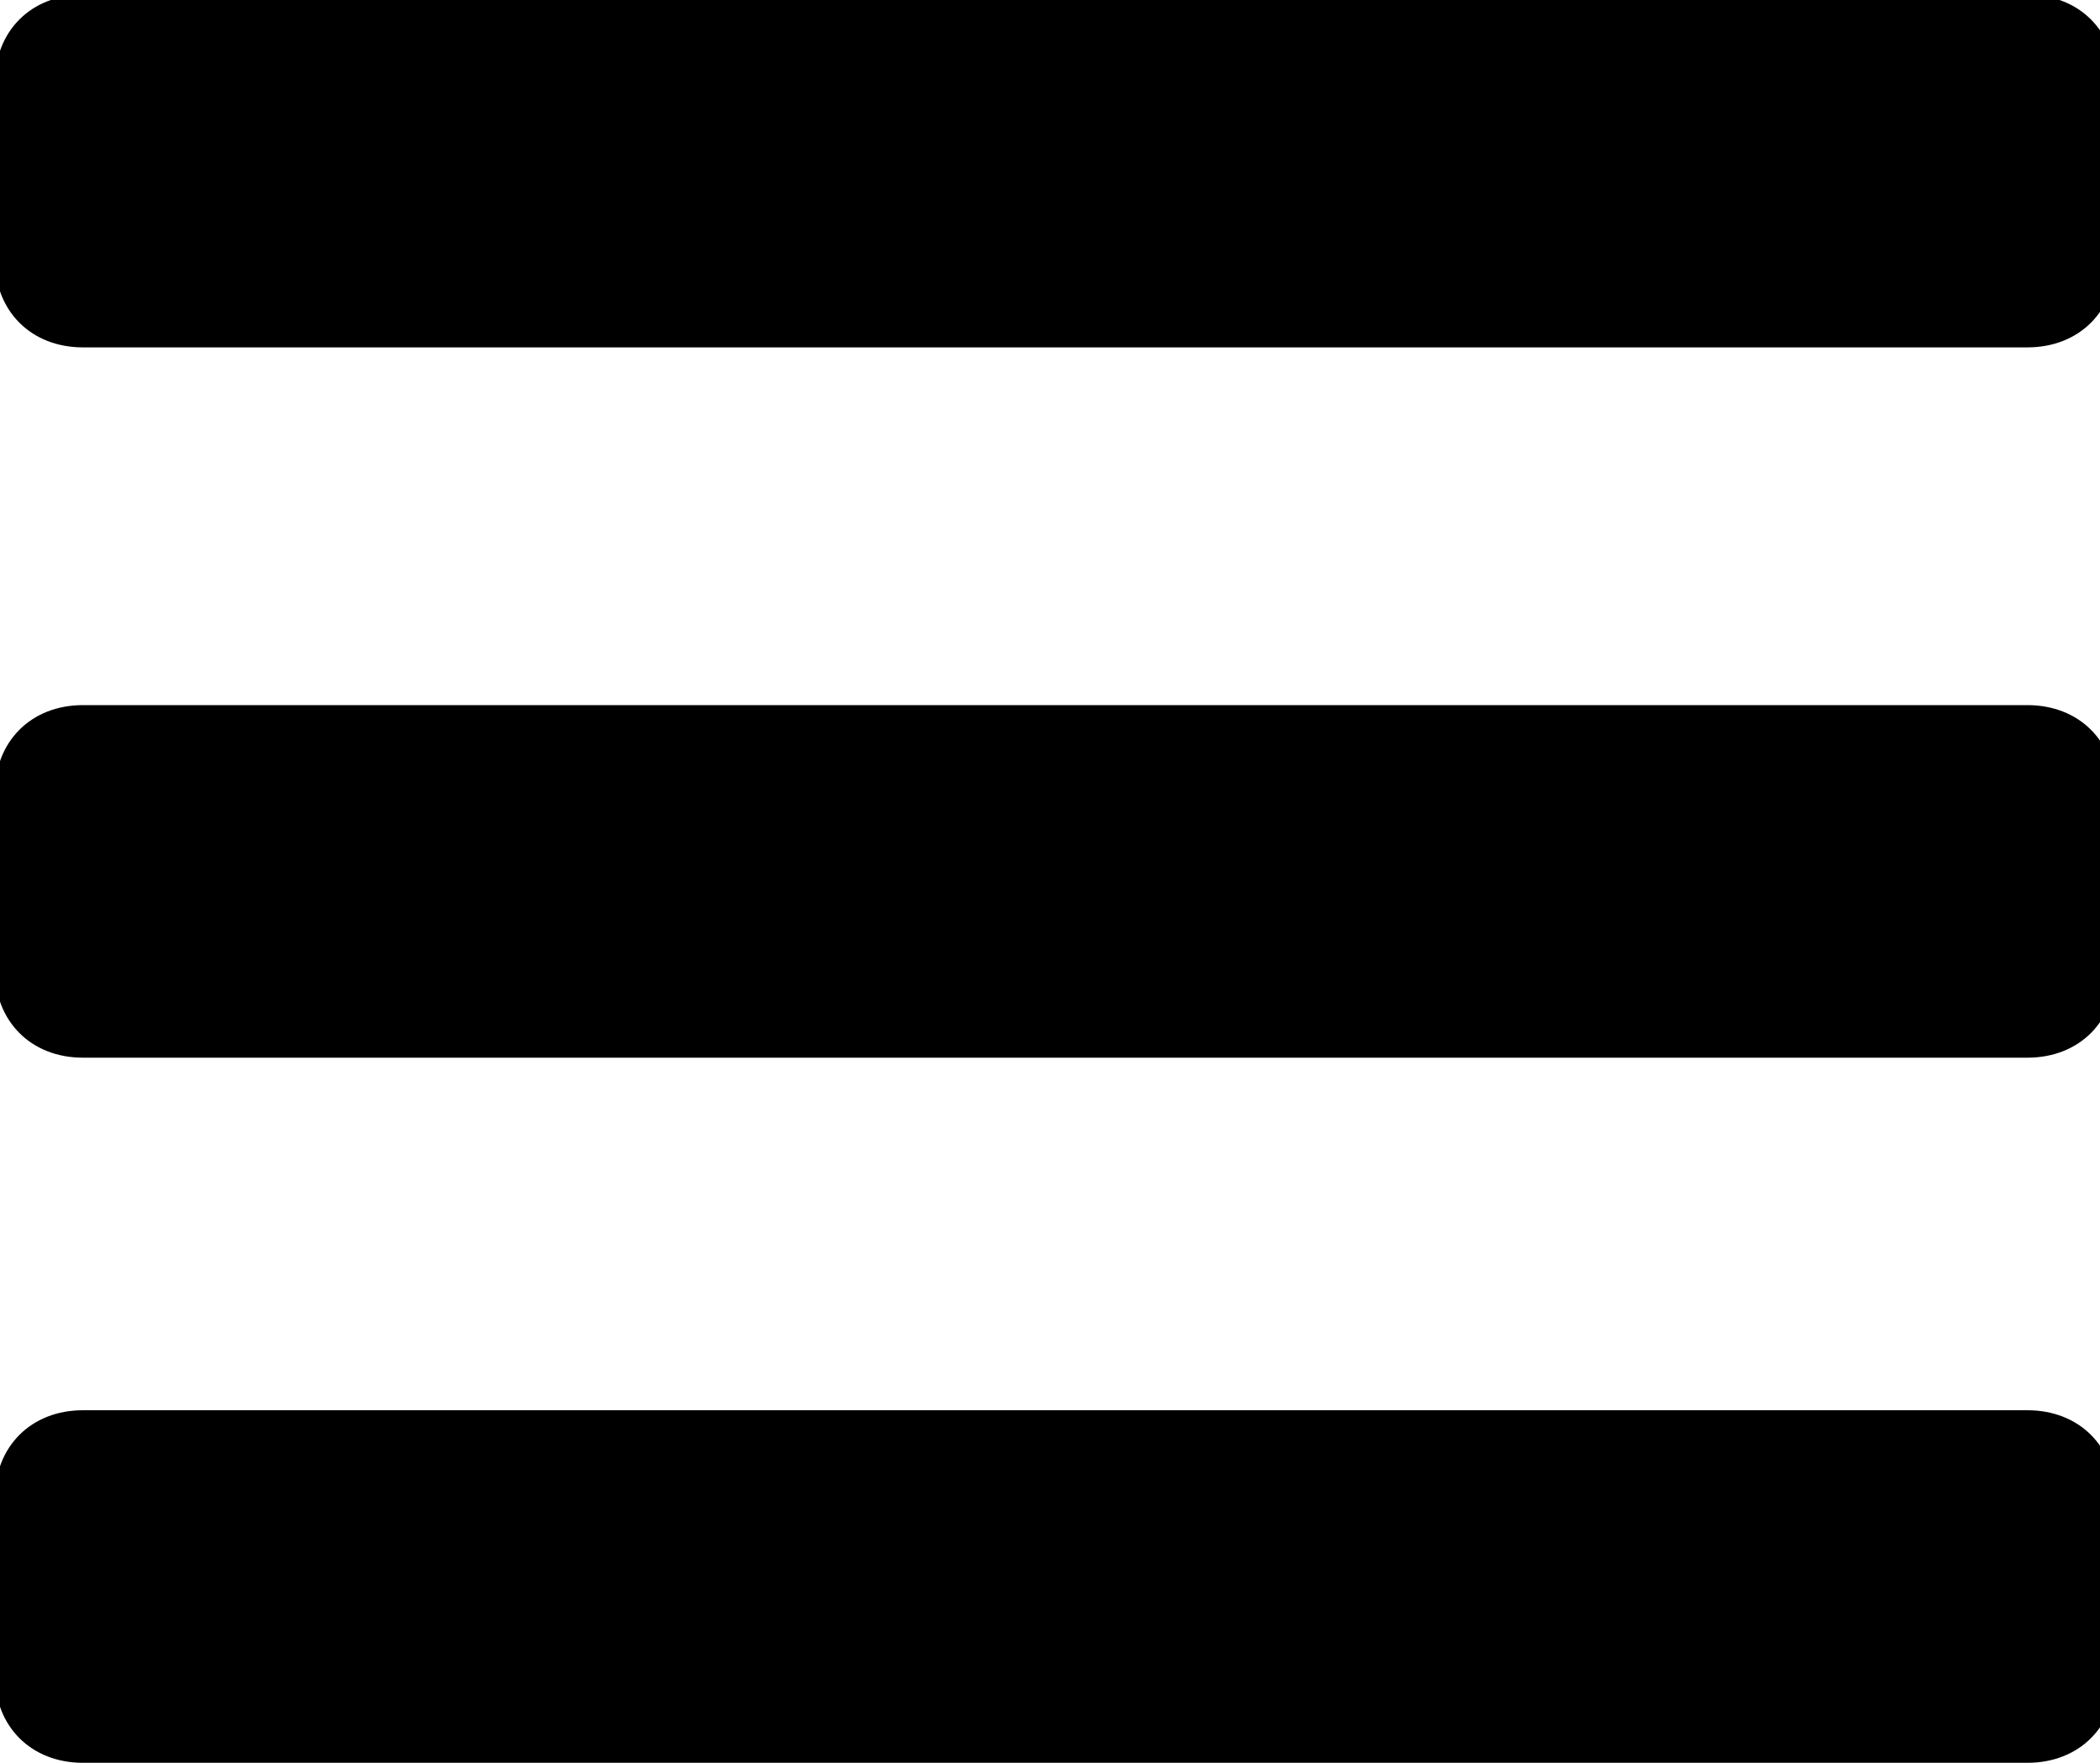
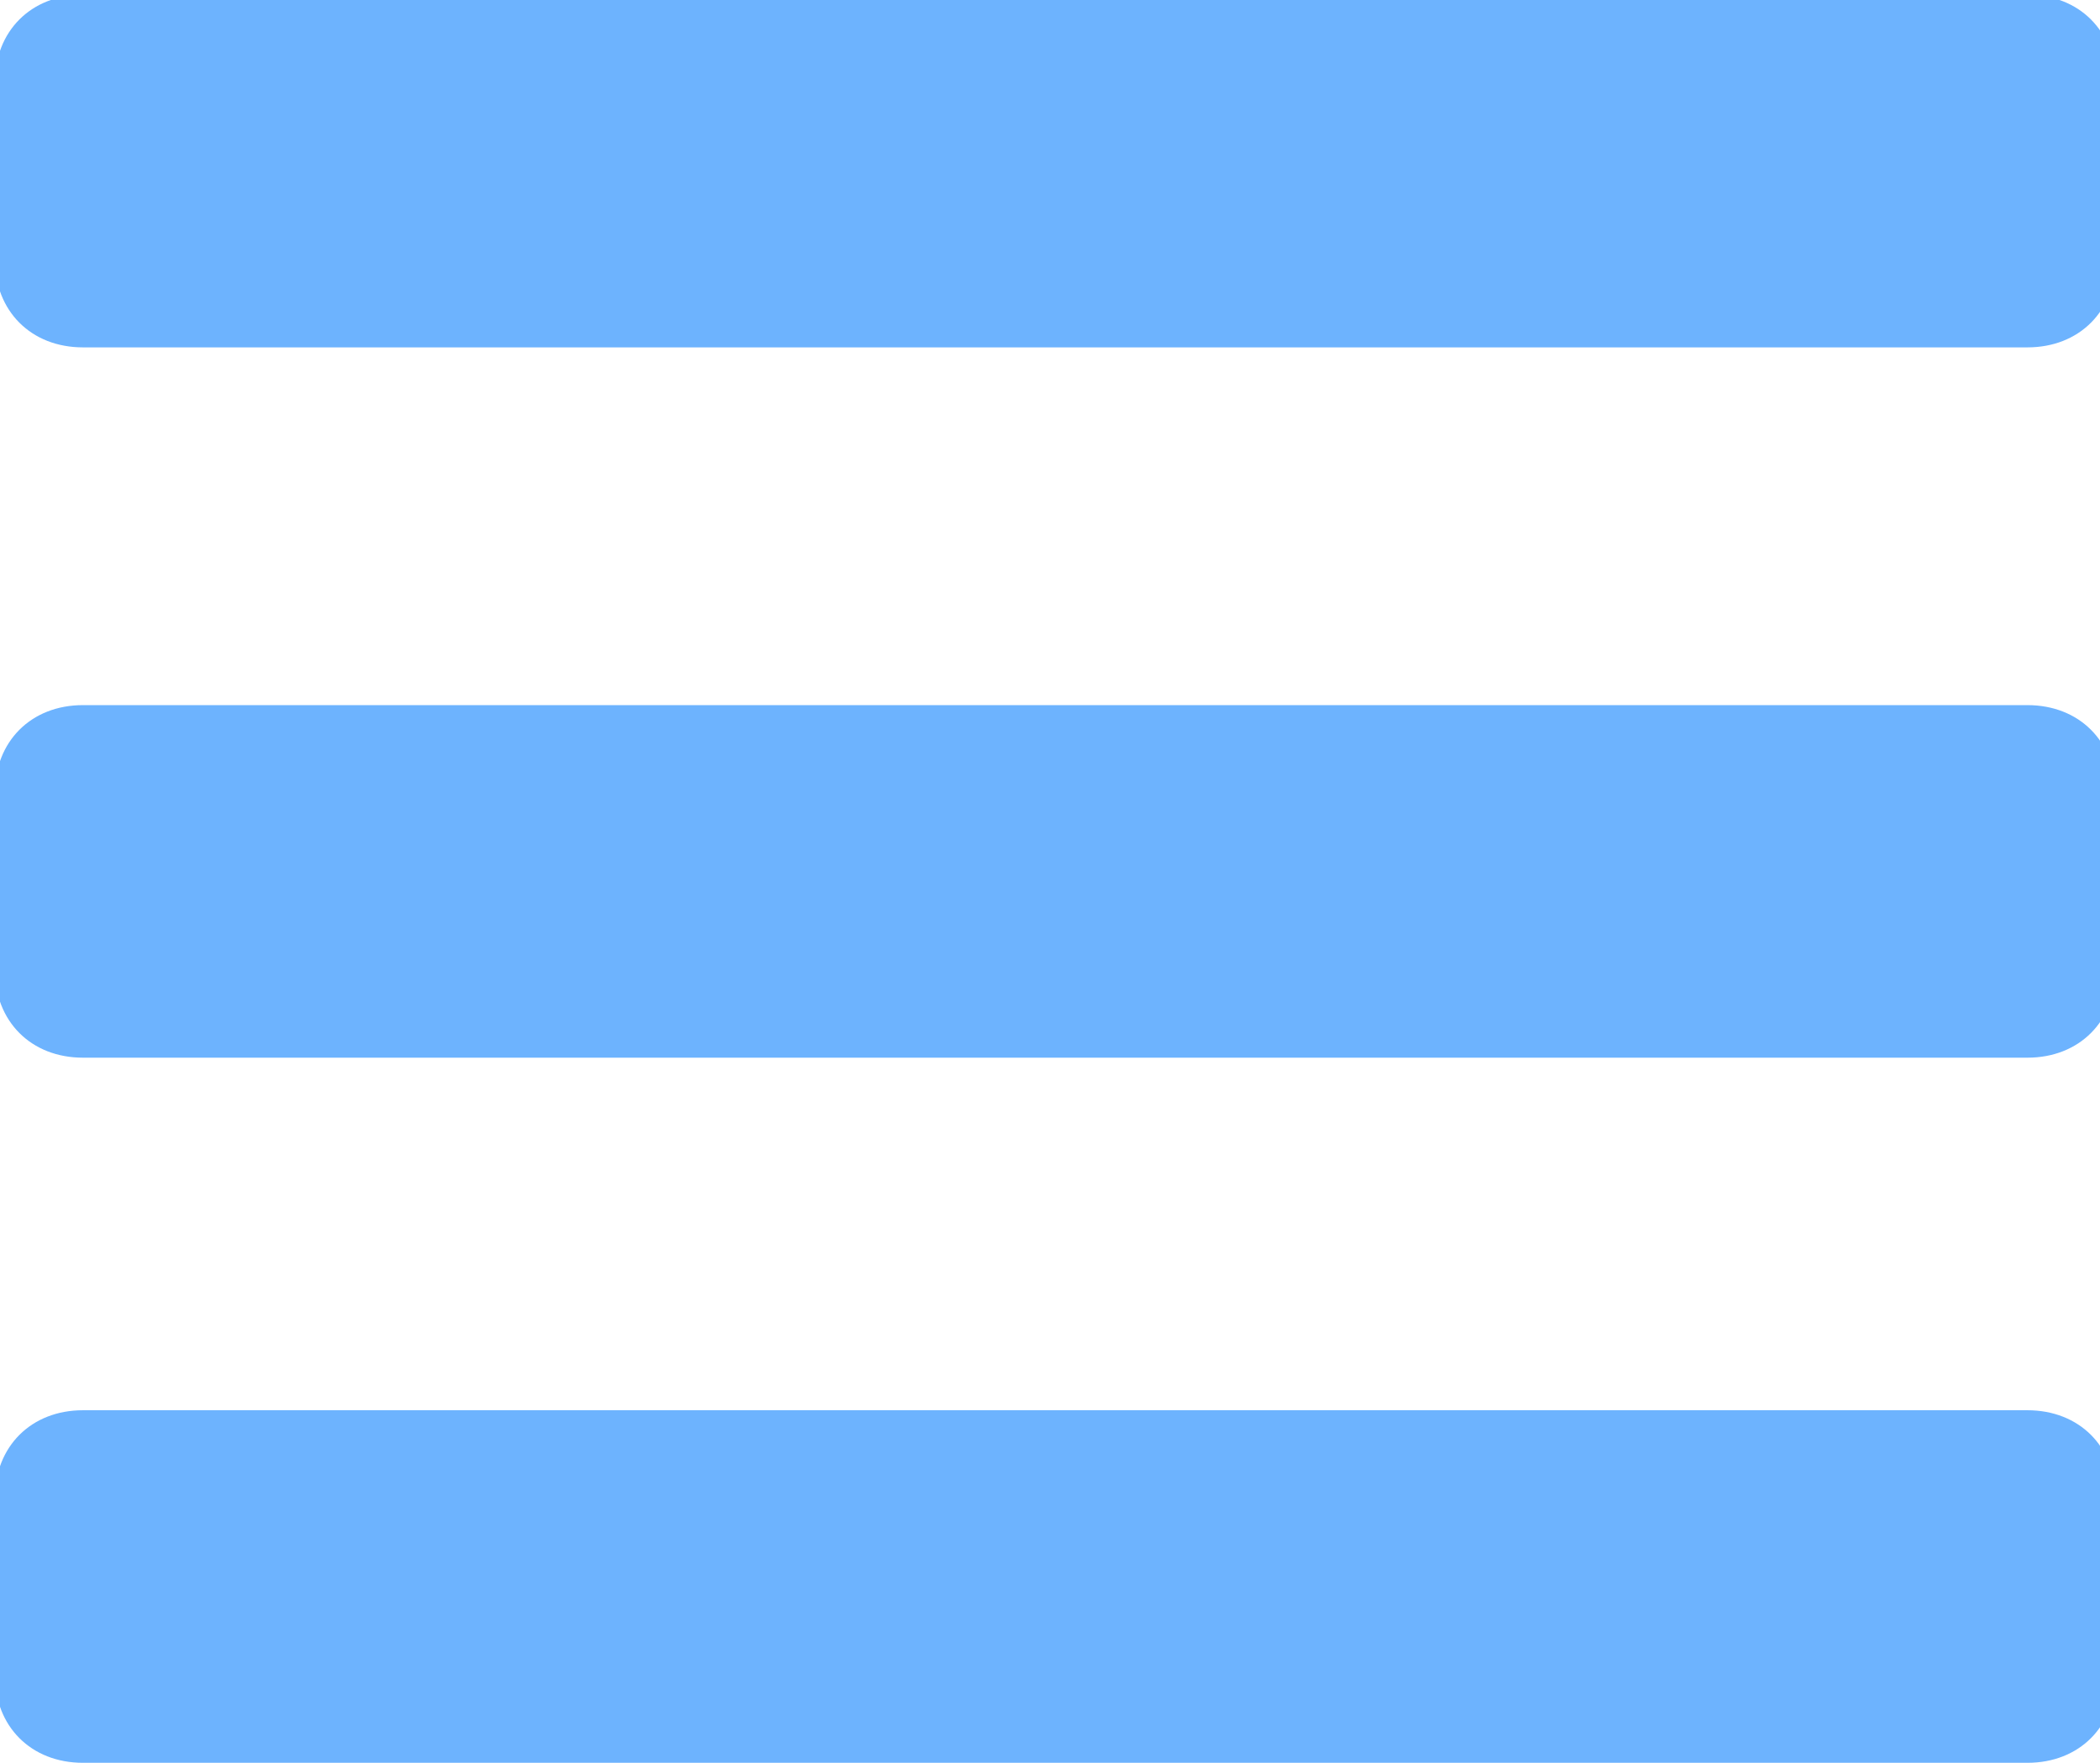
- <svg xmlns="http://www.w3.org/2000/svg" xmlns:xlink="http://www.w3.org/1999/xlink" width="40.5" height="34">
+ <svg xmlns="http://www.w3.org/2000/svg" xmlns:xlink="http://www.w3.org/1999/xlink" fill="#6db3fe" width="40.5" height="34">
  <defs>
    <path id="a" d="M0 0h42.5v34H0z" />
  </defs>
  <clipPath id="b">
    <use xlink:href="#a" overflow="visible" />
  </clipPath>
  <path clip-path="url(#b)" d="M40.8 1.6c0-1-.7-1.7-1.7-1.7H1.6C.6-.1-.1.6-.1 1.6V5c0 1 .7 1.7 1.7 1.7h37.5c1 0 1.7-.7 1.7-1.7V1.6zm0 13.7c0-1-.7-1.7-1.7-1.7H1.6c-1 0-1.7.7-1.7 1.7v3.4c0 1 .7 1.7 1.7 1.7h37.5c1 0 1.7-.7 1.7-1.7v-3.4zm0 13.6c0-1-.7-1.7-1.7-1.7H1.6c-1 0-1.7.7-1.7 1.7v3.4c0 1 .7 1.7 1.7 1.7h37.5c1 0 1.7-.7 1.7-1.7v-3.4z" />
</svg>
